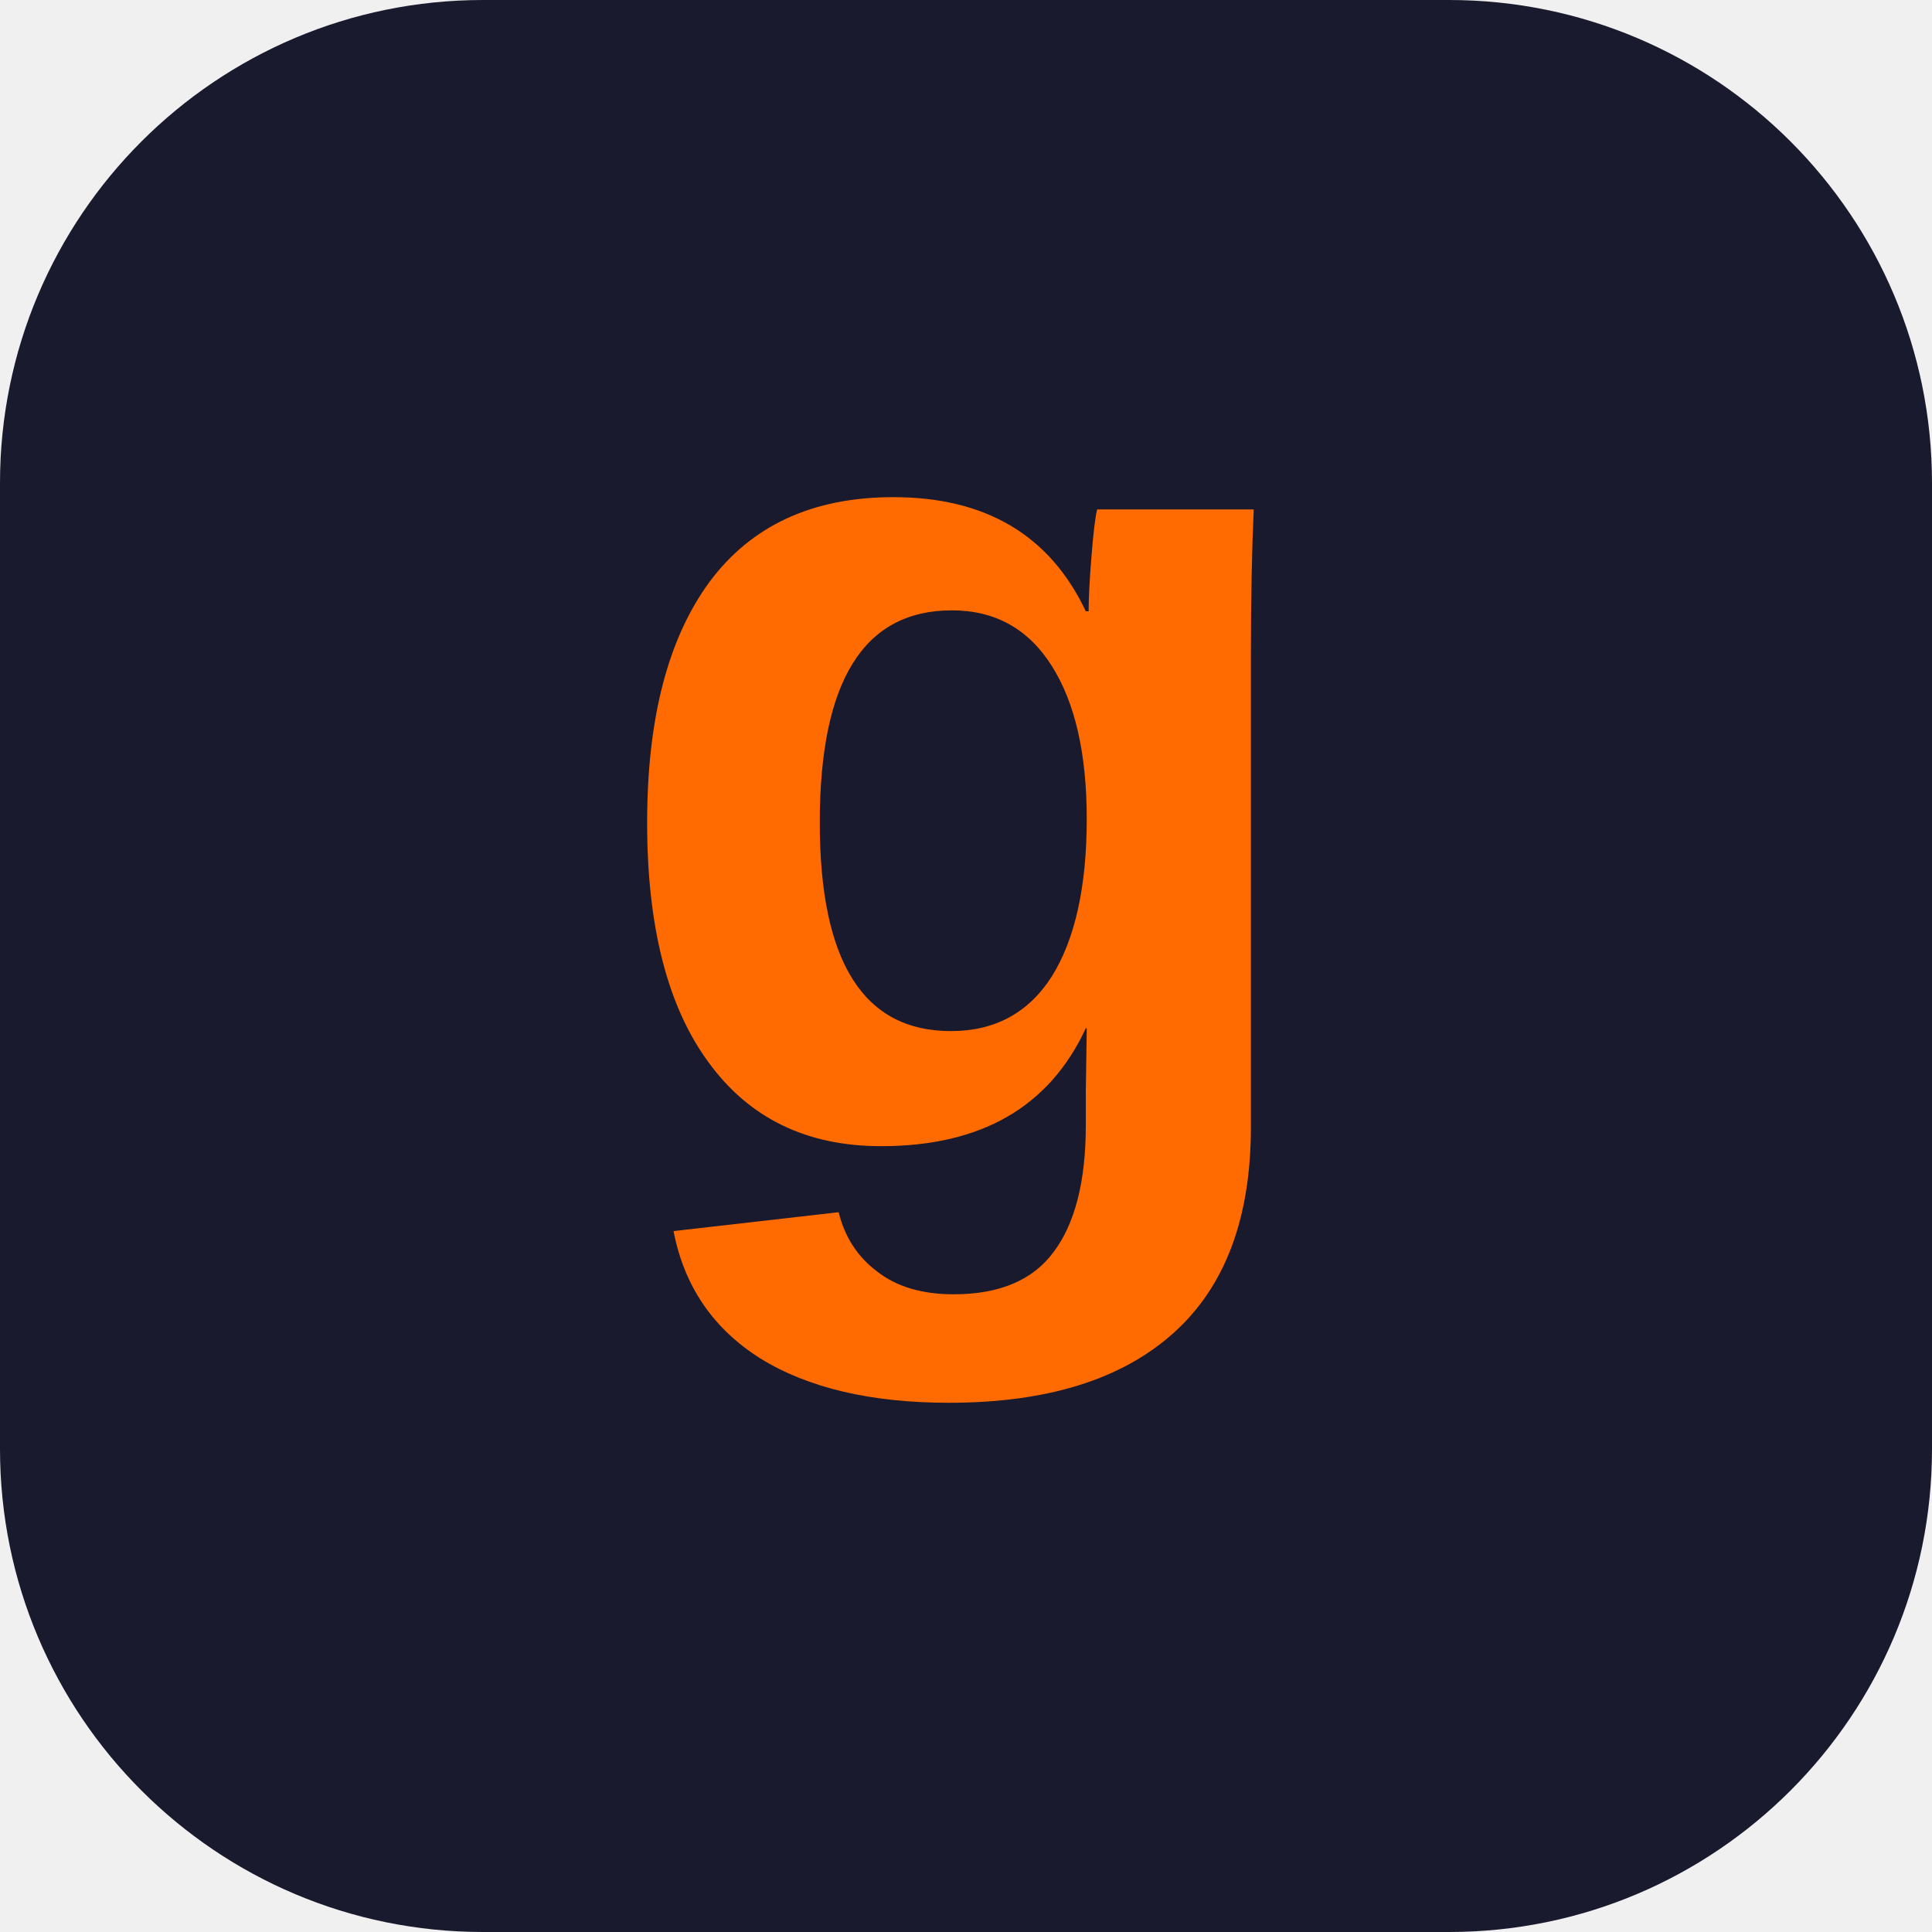
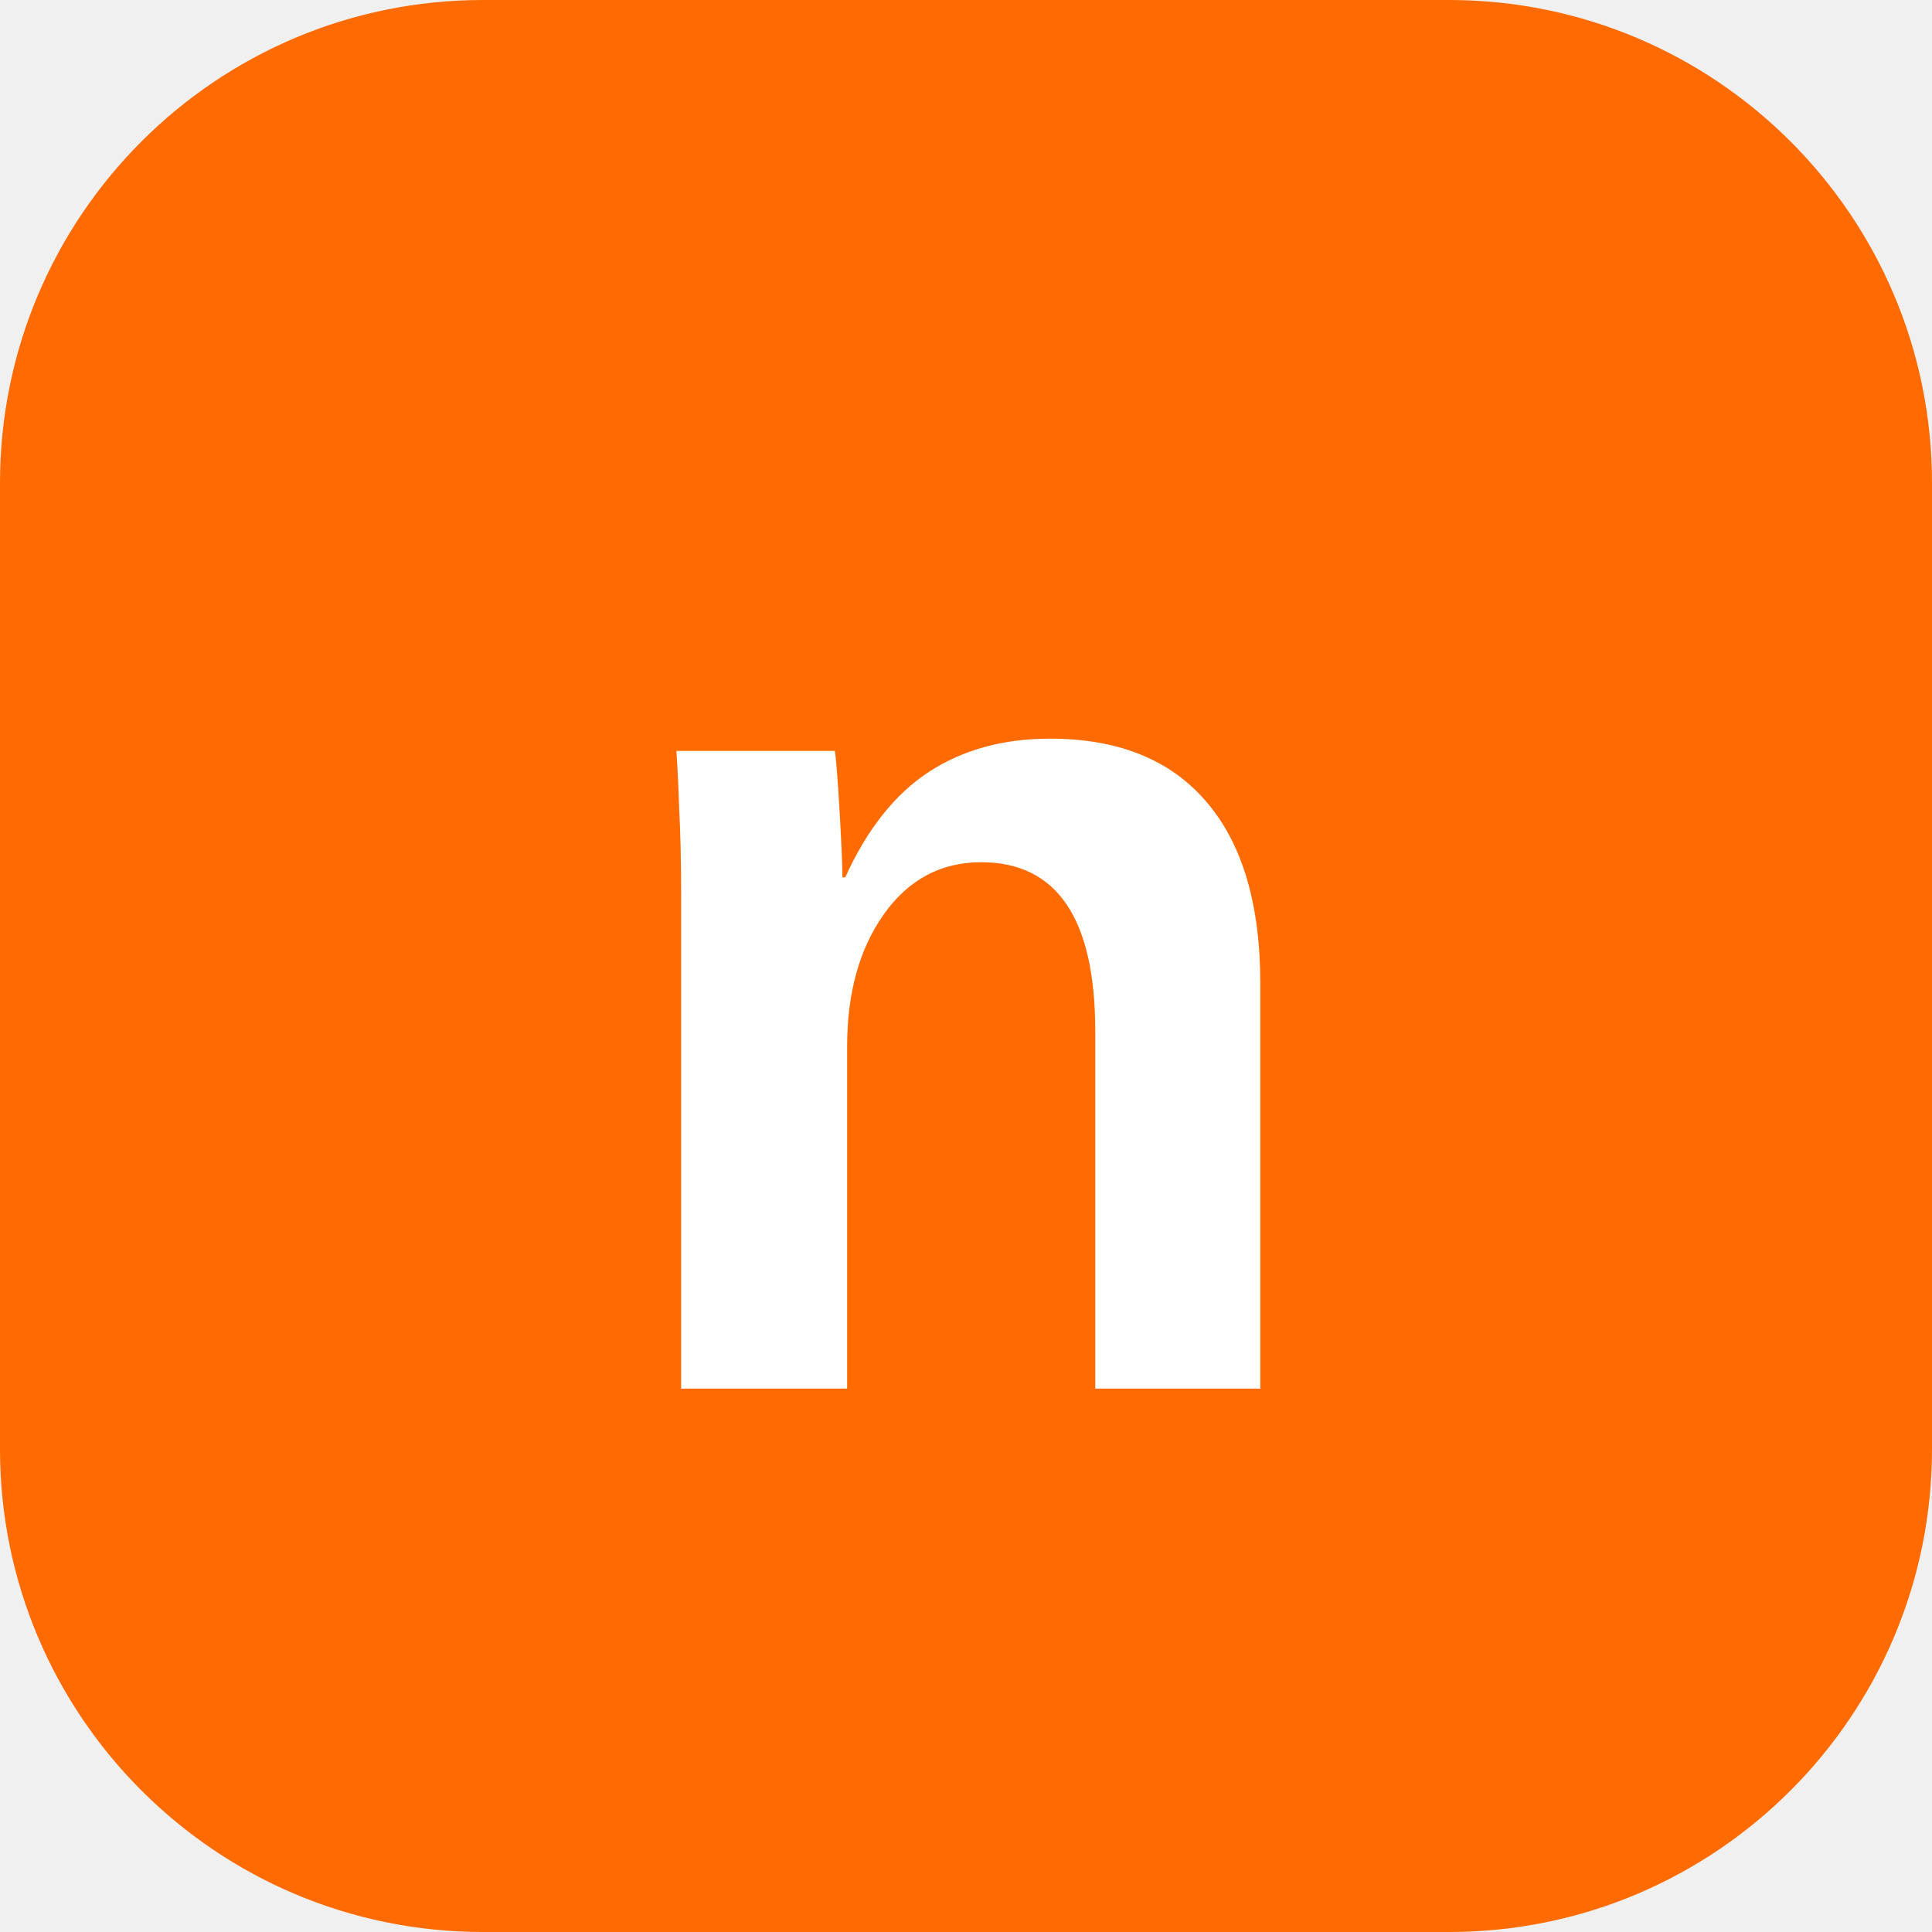
<svg xmlns="http://www.w3.org/2000/svg" viewBox="0 0 32 32">
-   <rect width="32" height="32" rx="8" fill="#1a1a2e" />
-   <text x="16" y="19" font-family="Nunito, Arial, sans-serif" font-size="20" font-weight="900" fill="#FF6B00" text-anchor="middle">g</text>
+   <rect width="32" height="32" rx="8" fill="#FF6B00" />
+   <text x="16" y="23" font-family="Nunito, Arial, sans-serif" font-size="20" font-weight="900" fill="#fff" text-anchor="middle">n</text>
</svg>
